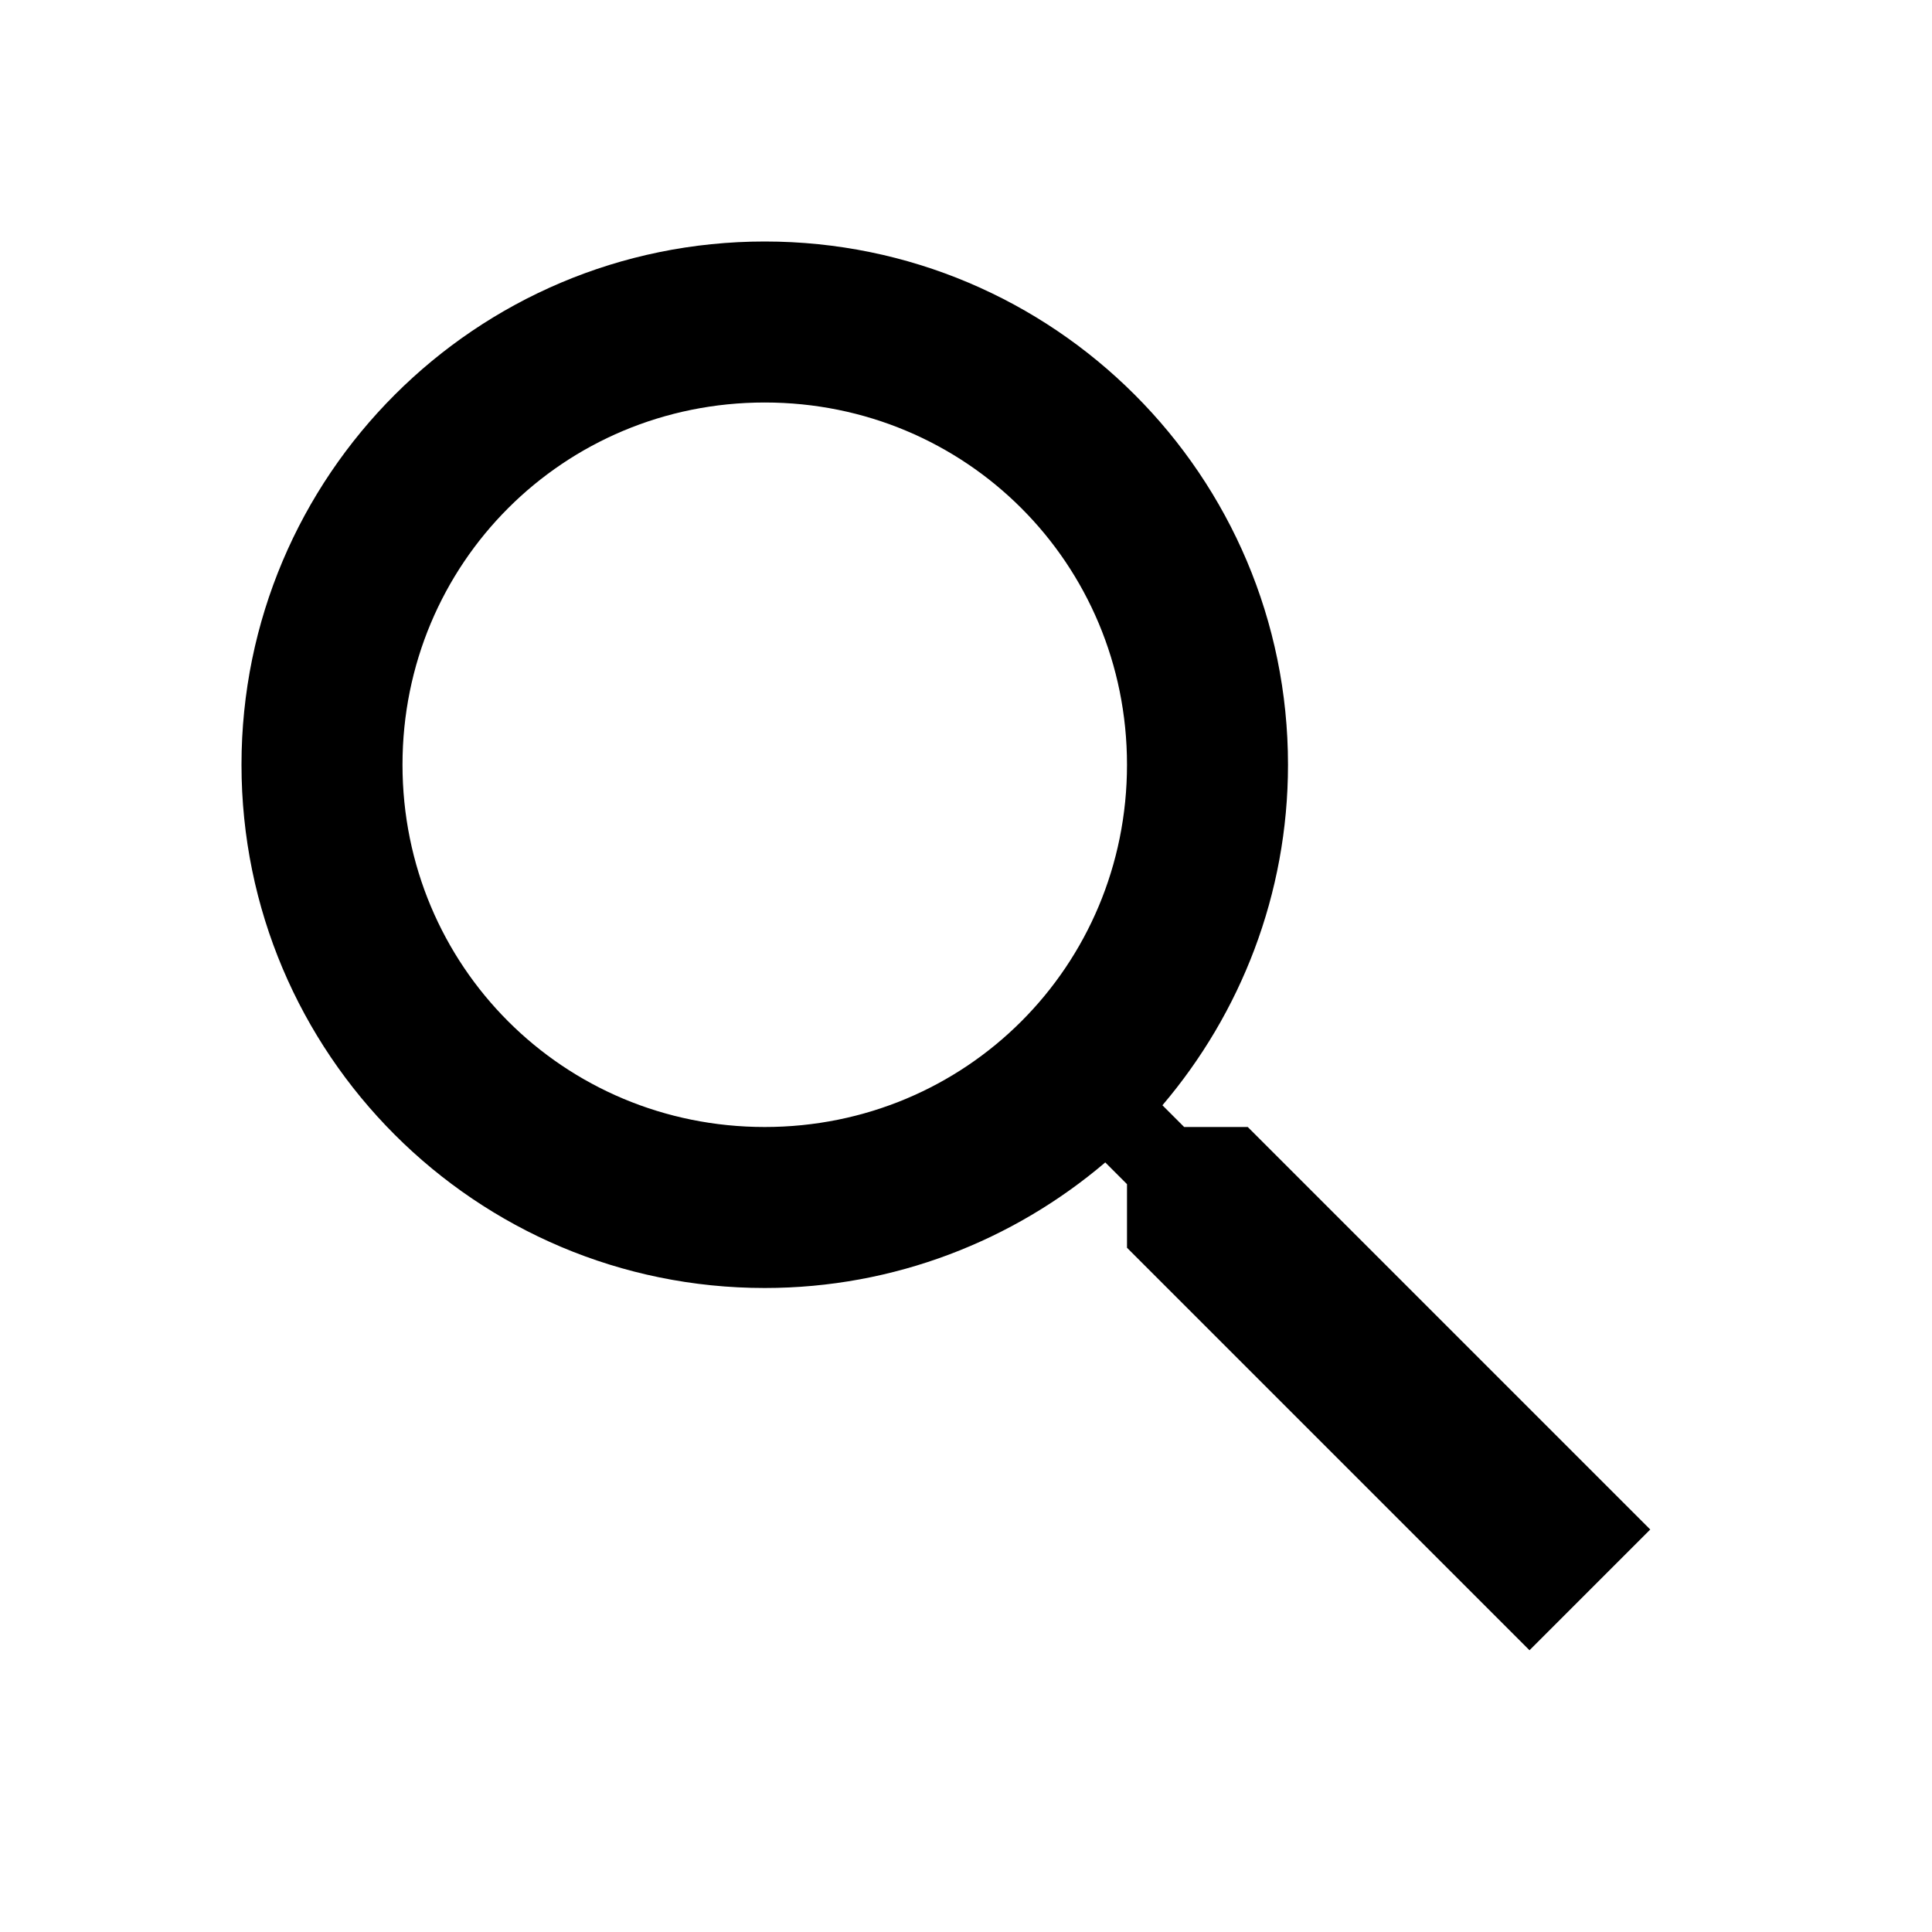
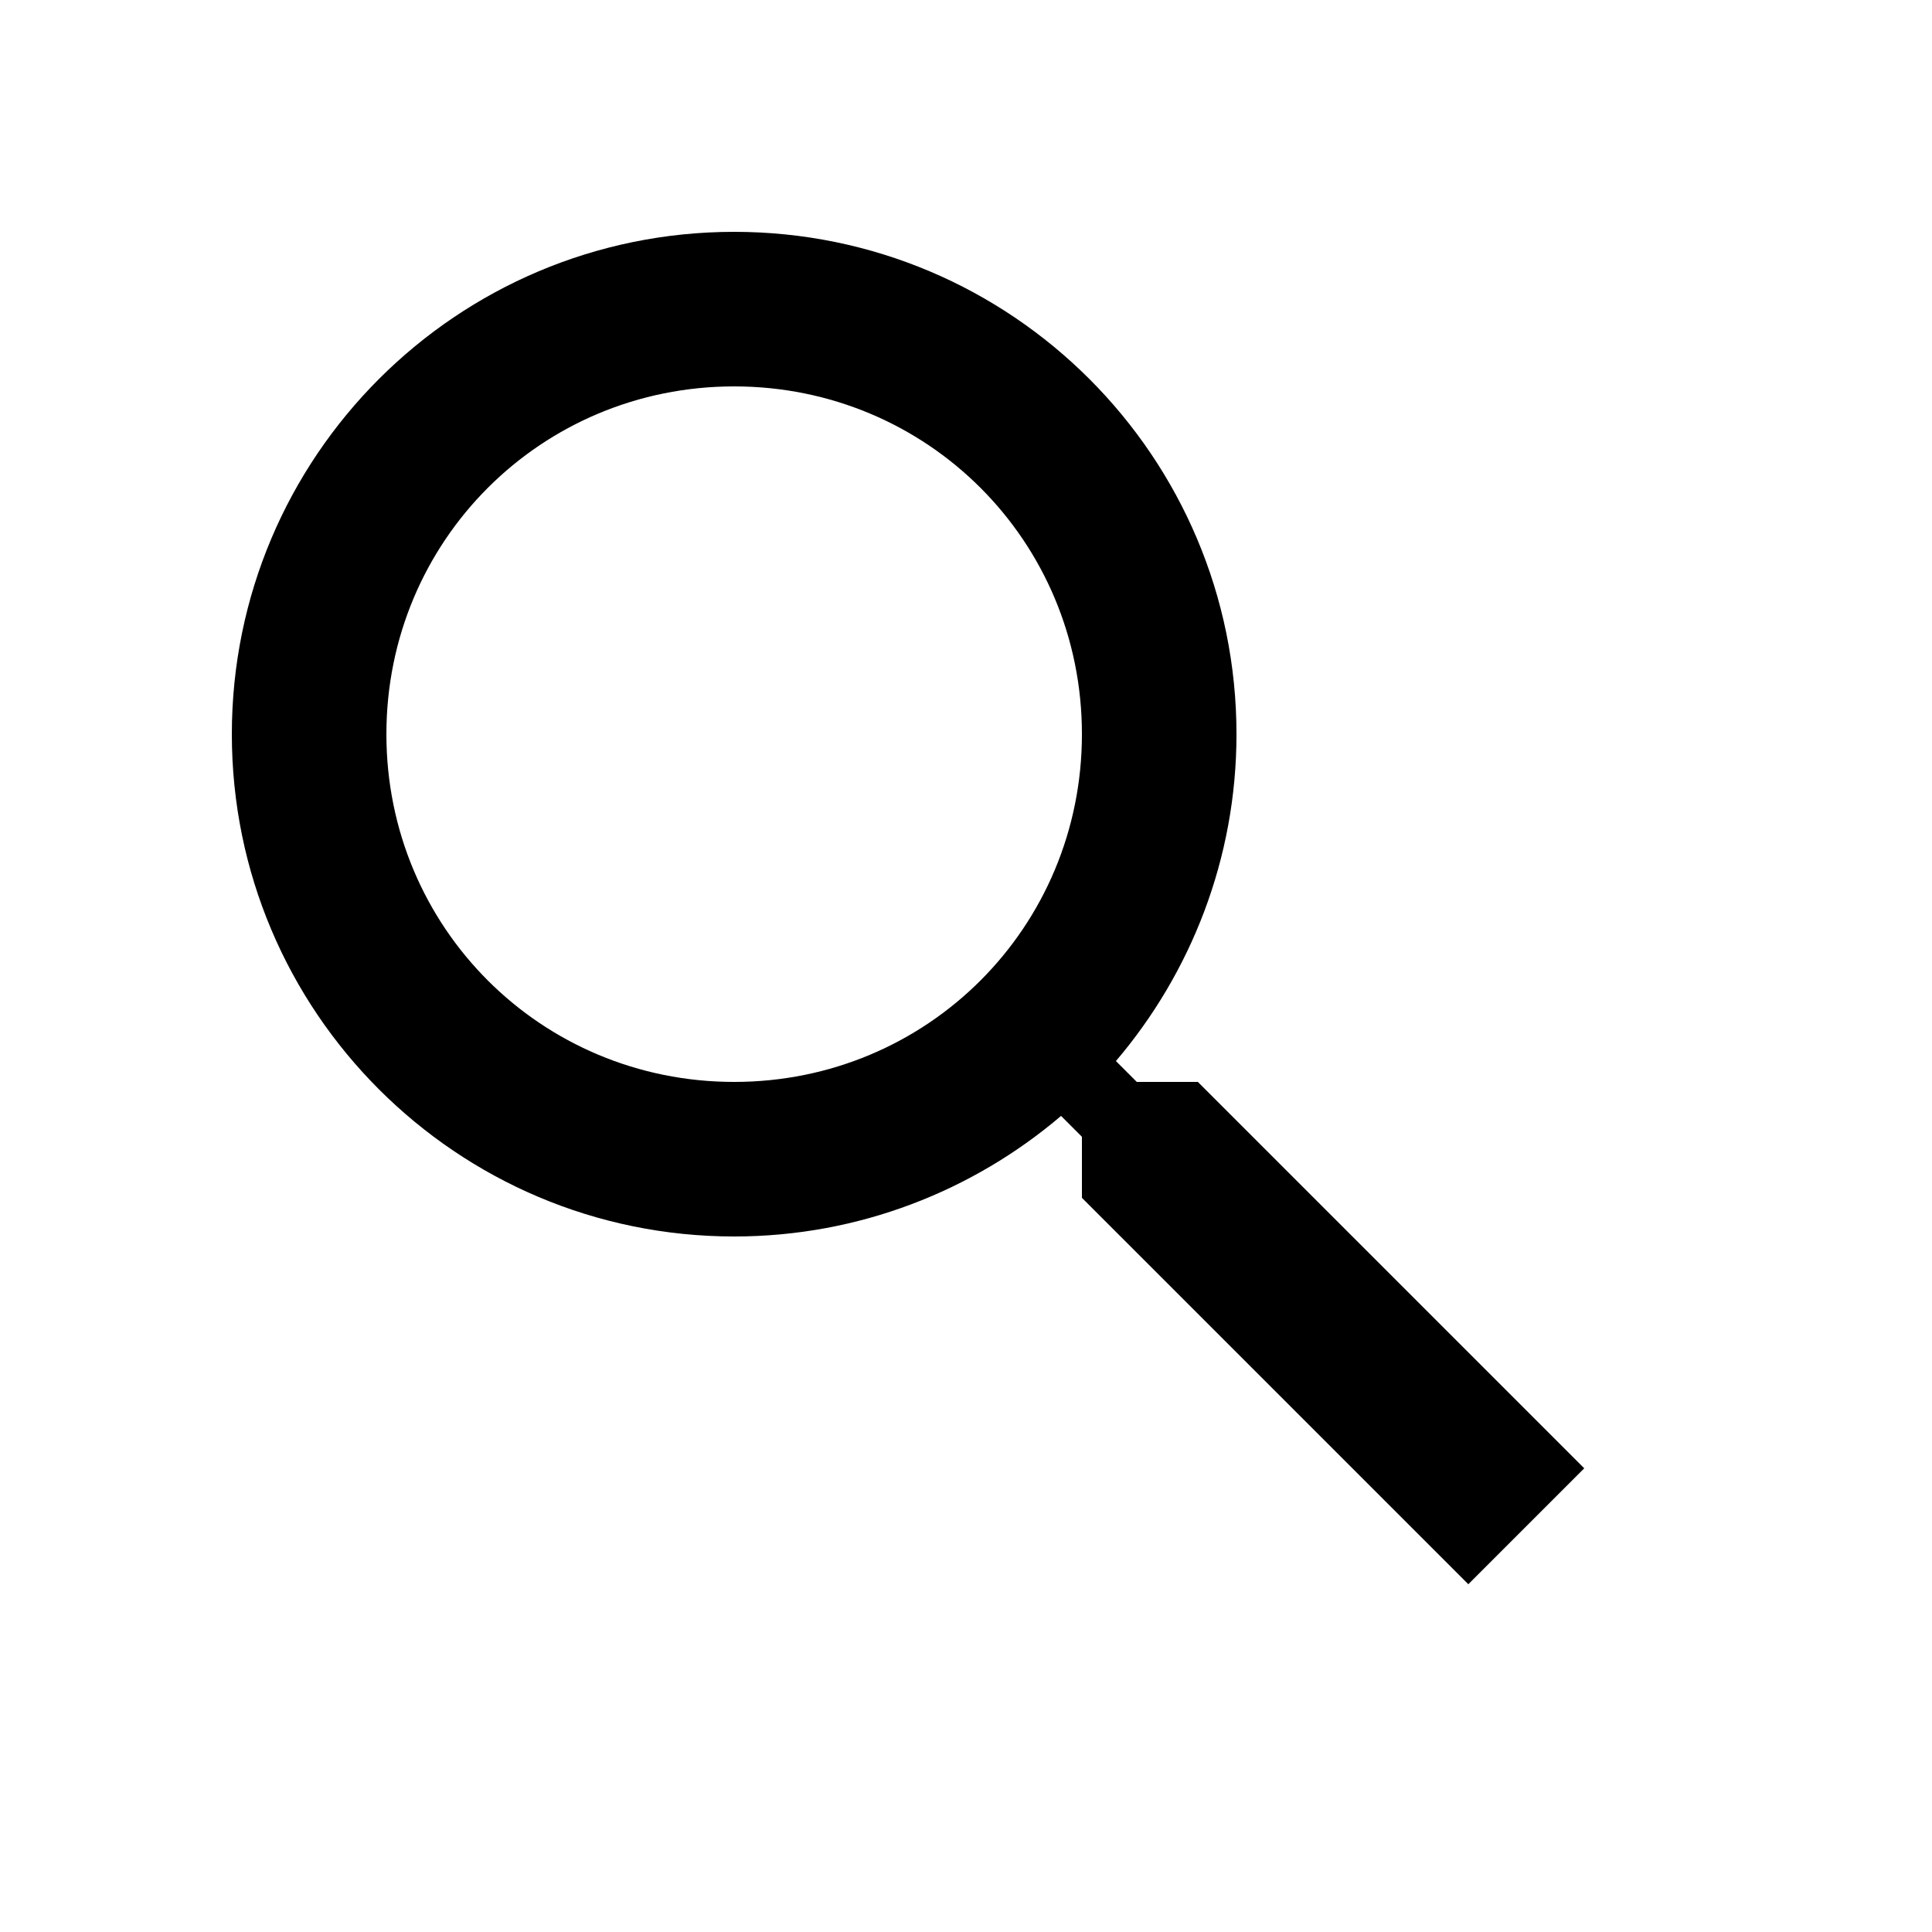
- <svg xmlns="http://www.w3.org/2000/svg" viewBox="0 0 24 24">
-   <path d="M9.5,3A6.5,6.5 0 0,1 16,9.5C16,11.11 15.41,12.59 14.44,13.73L14.71,14H15.5L20.5,19L19,20.5L14,15.5V14.71L13.73,14.44C12.59,15.41 11.11,16 9.5,16A6.5,6.5 0 0,1 3,9.5A6.5,6.5 0 0,1 9.5,3M9.5,5C7,5 5,7 5,9.5C5,12 7,14 9.5,14C12,14 14,12 14,9.5C14,7 12,5 9.5,5Z" />
+ <svg xmlns="http://www.w3.org/2000/svg" viewBox="0 0 25 25" version="1.1" id="svg20" width="25" height="25">
+   <defs id="defs24" />
+   <path d="M 9.5,3 A 6.5,6.5 0 0 1 16,9.5 c 0,1.61 -0.59,3.09 -1.56,4.23 L 14.71,14 h 0.79 l 5,5 -1.5,1.5 -5,-5 V 14.71 L 13.73,14.44 C 12.59,15.41 11.11,16 9.5,16 A 6.5,6.5 0 0 1 3,9.5 6.5,6.5 0 0 1 9.5,3 m 0,2 C 7,5 5,7 5,9.5 5,12 7,14 9.5,14 12,14 14,12 14,9.5 14,7 12,5 9.5,5 Z" id="path18" />
</svg>
